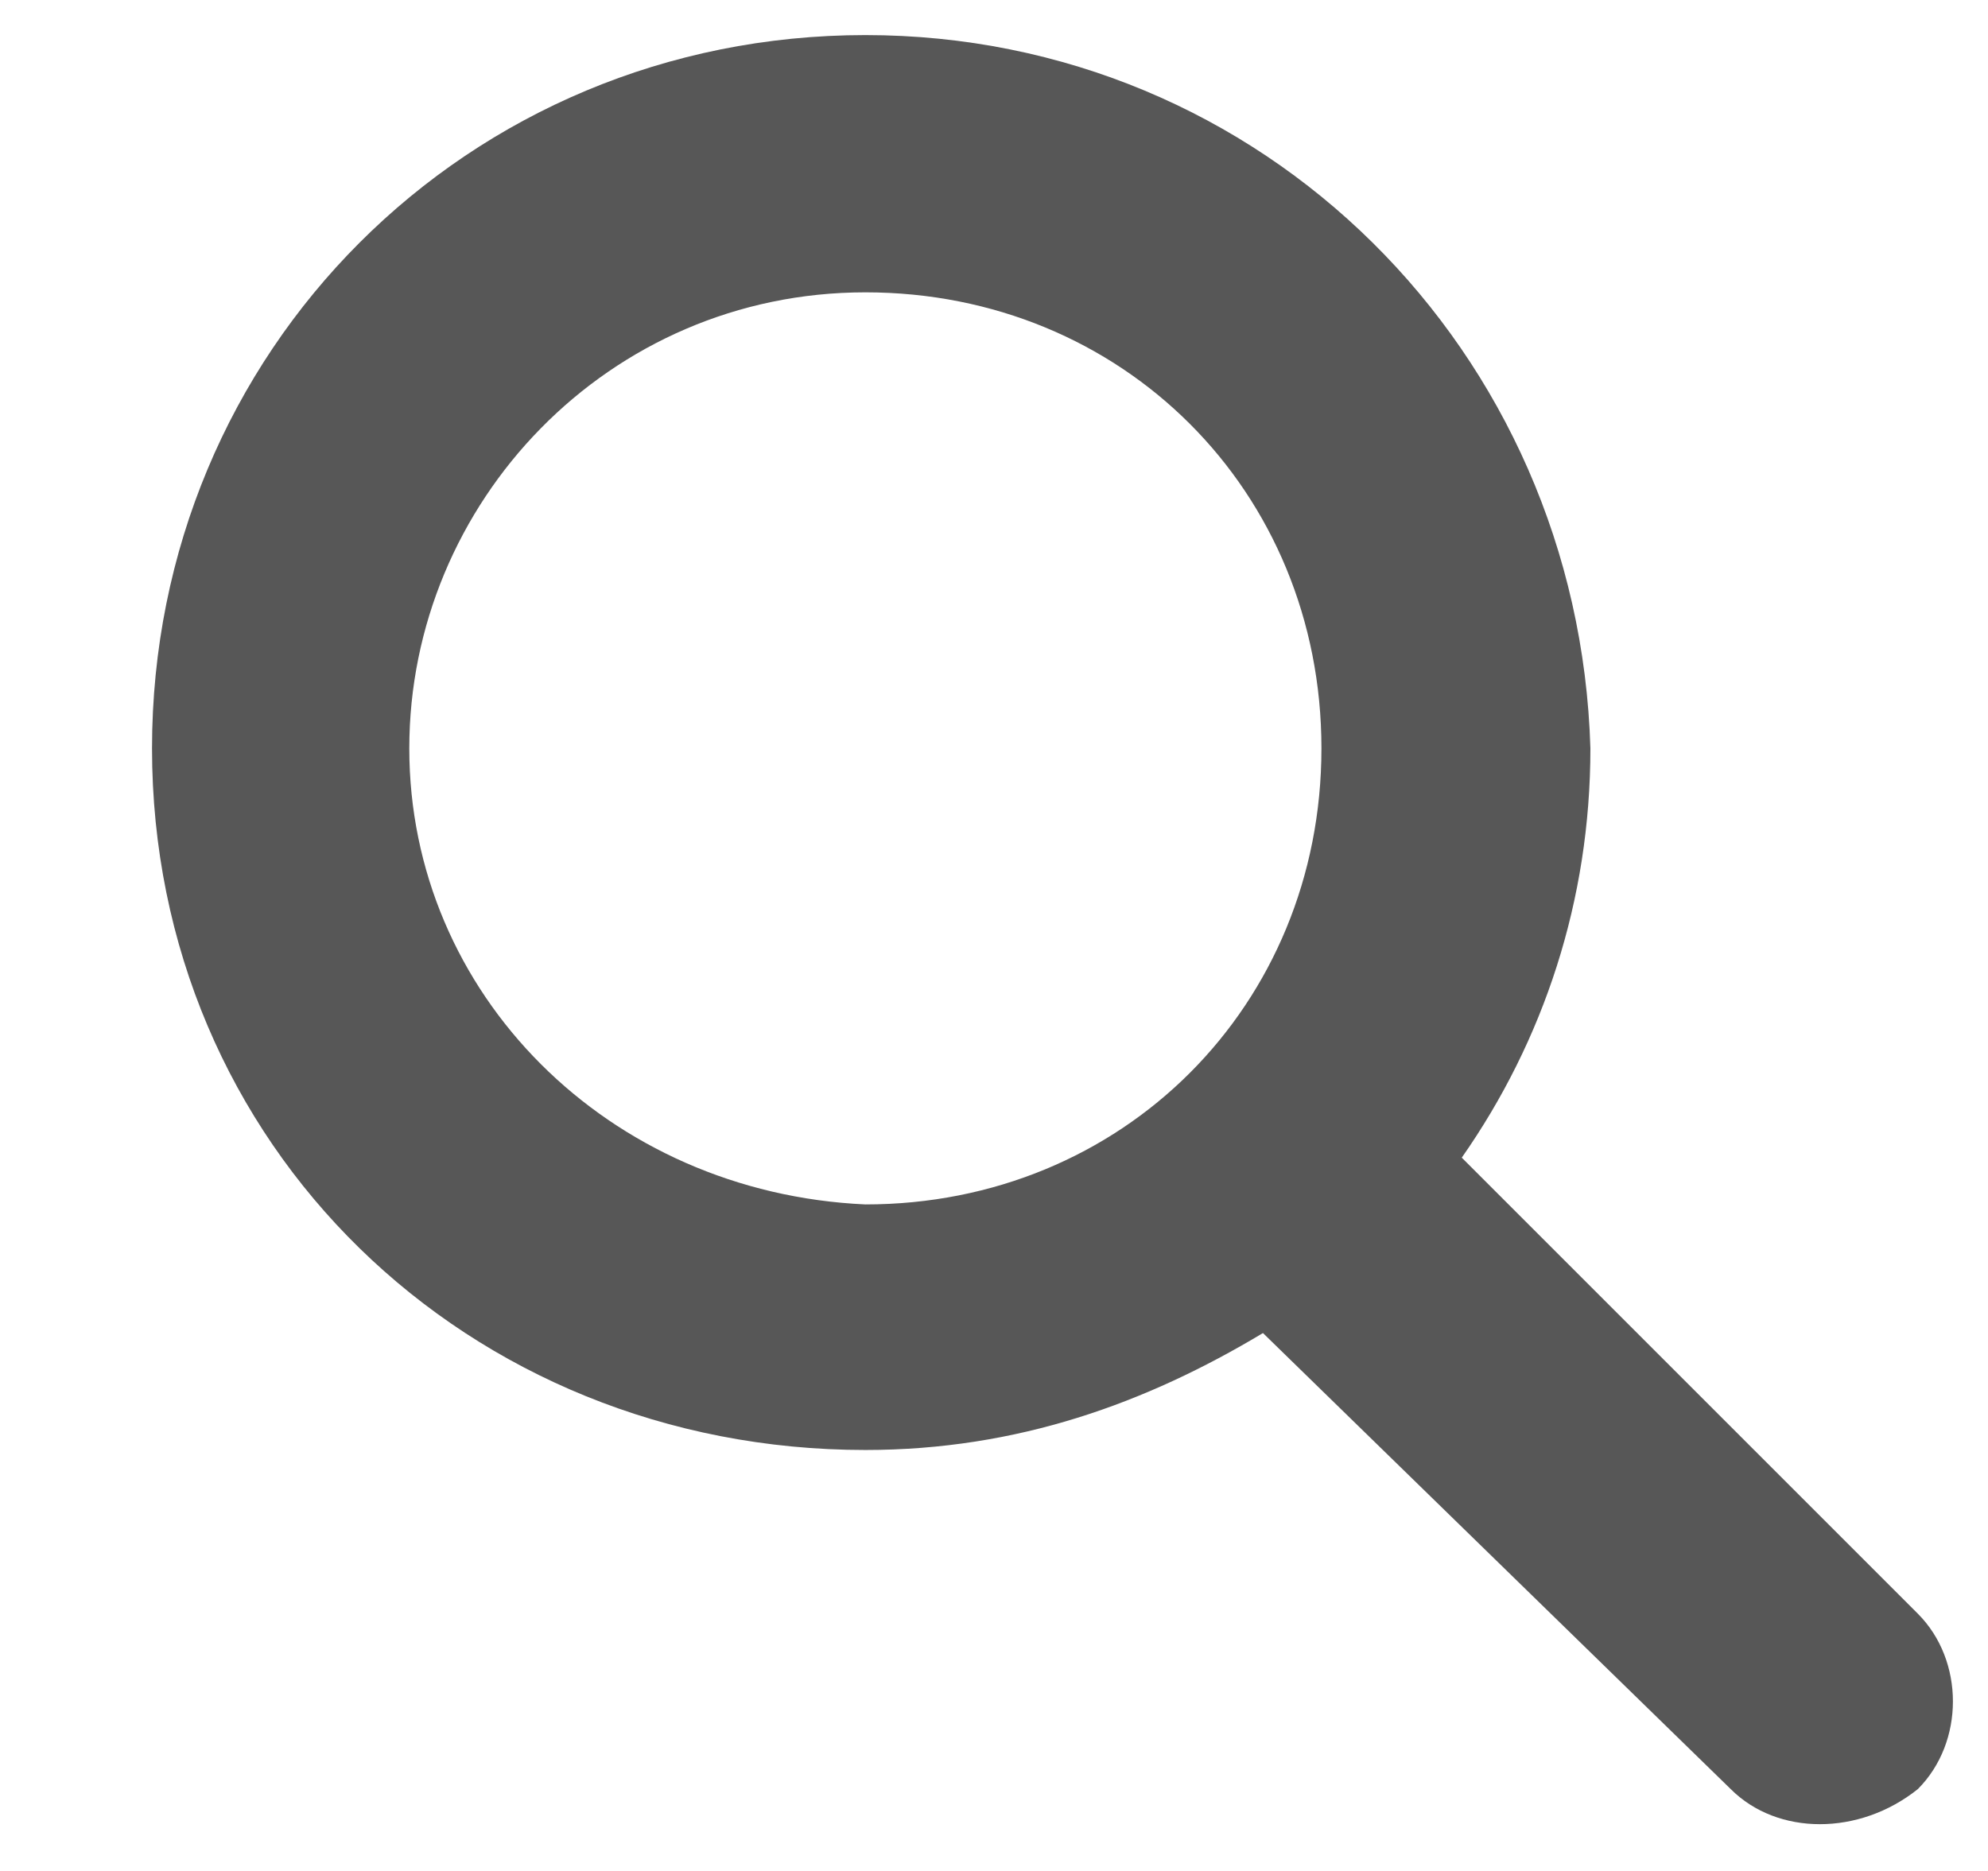
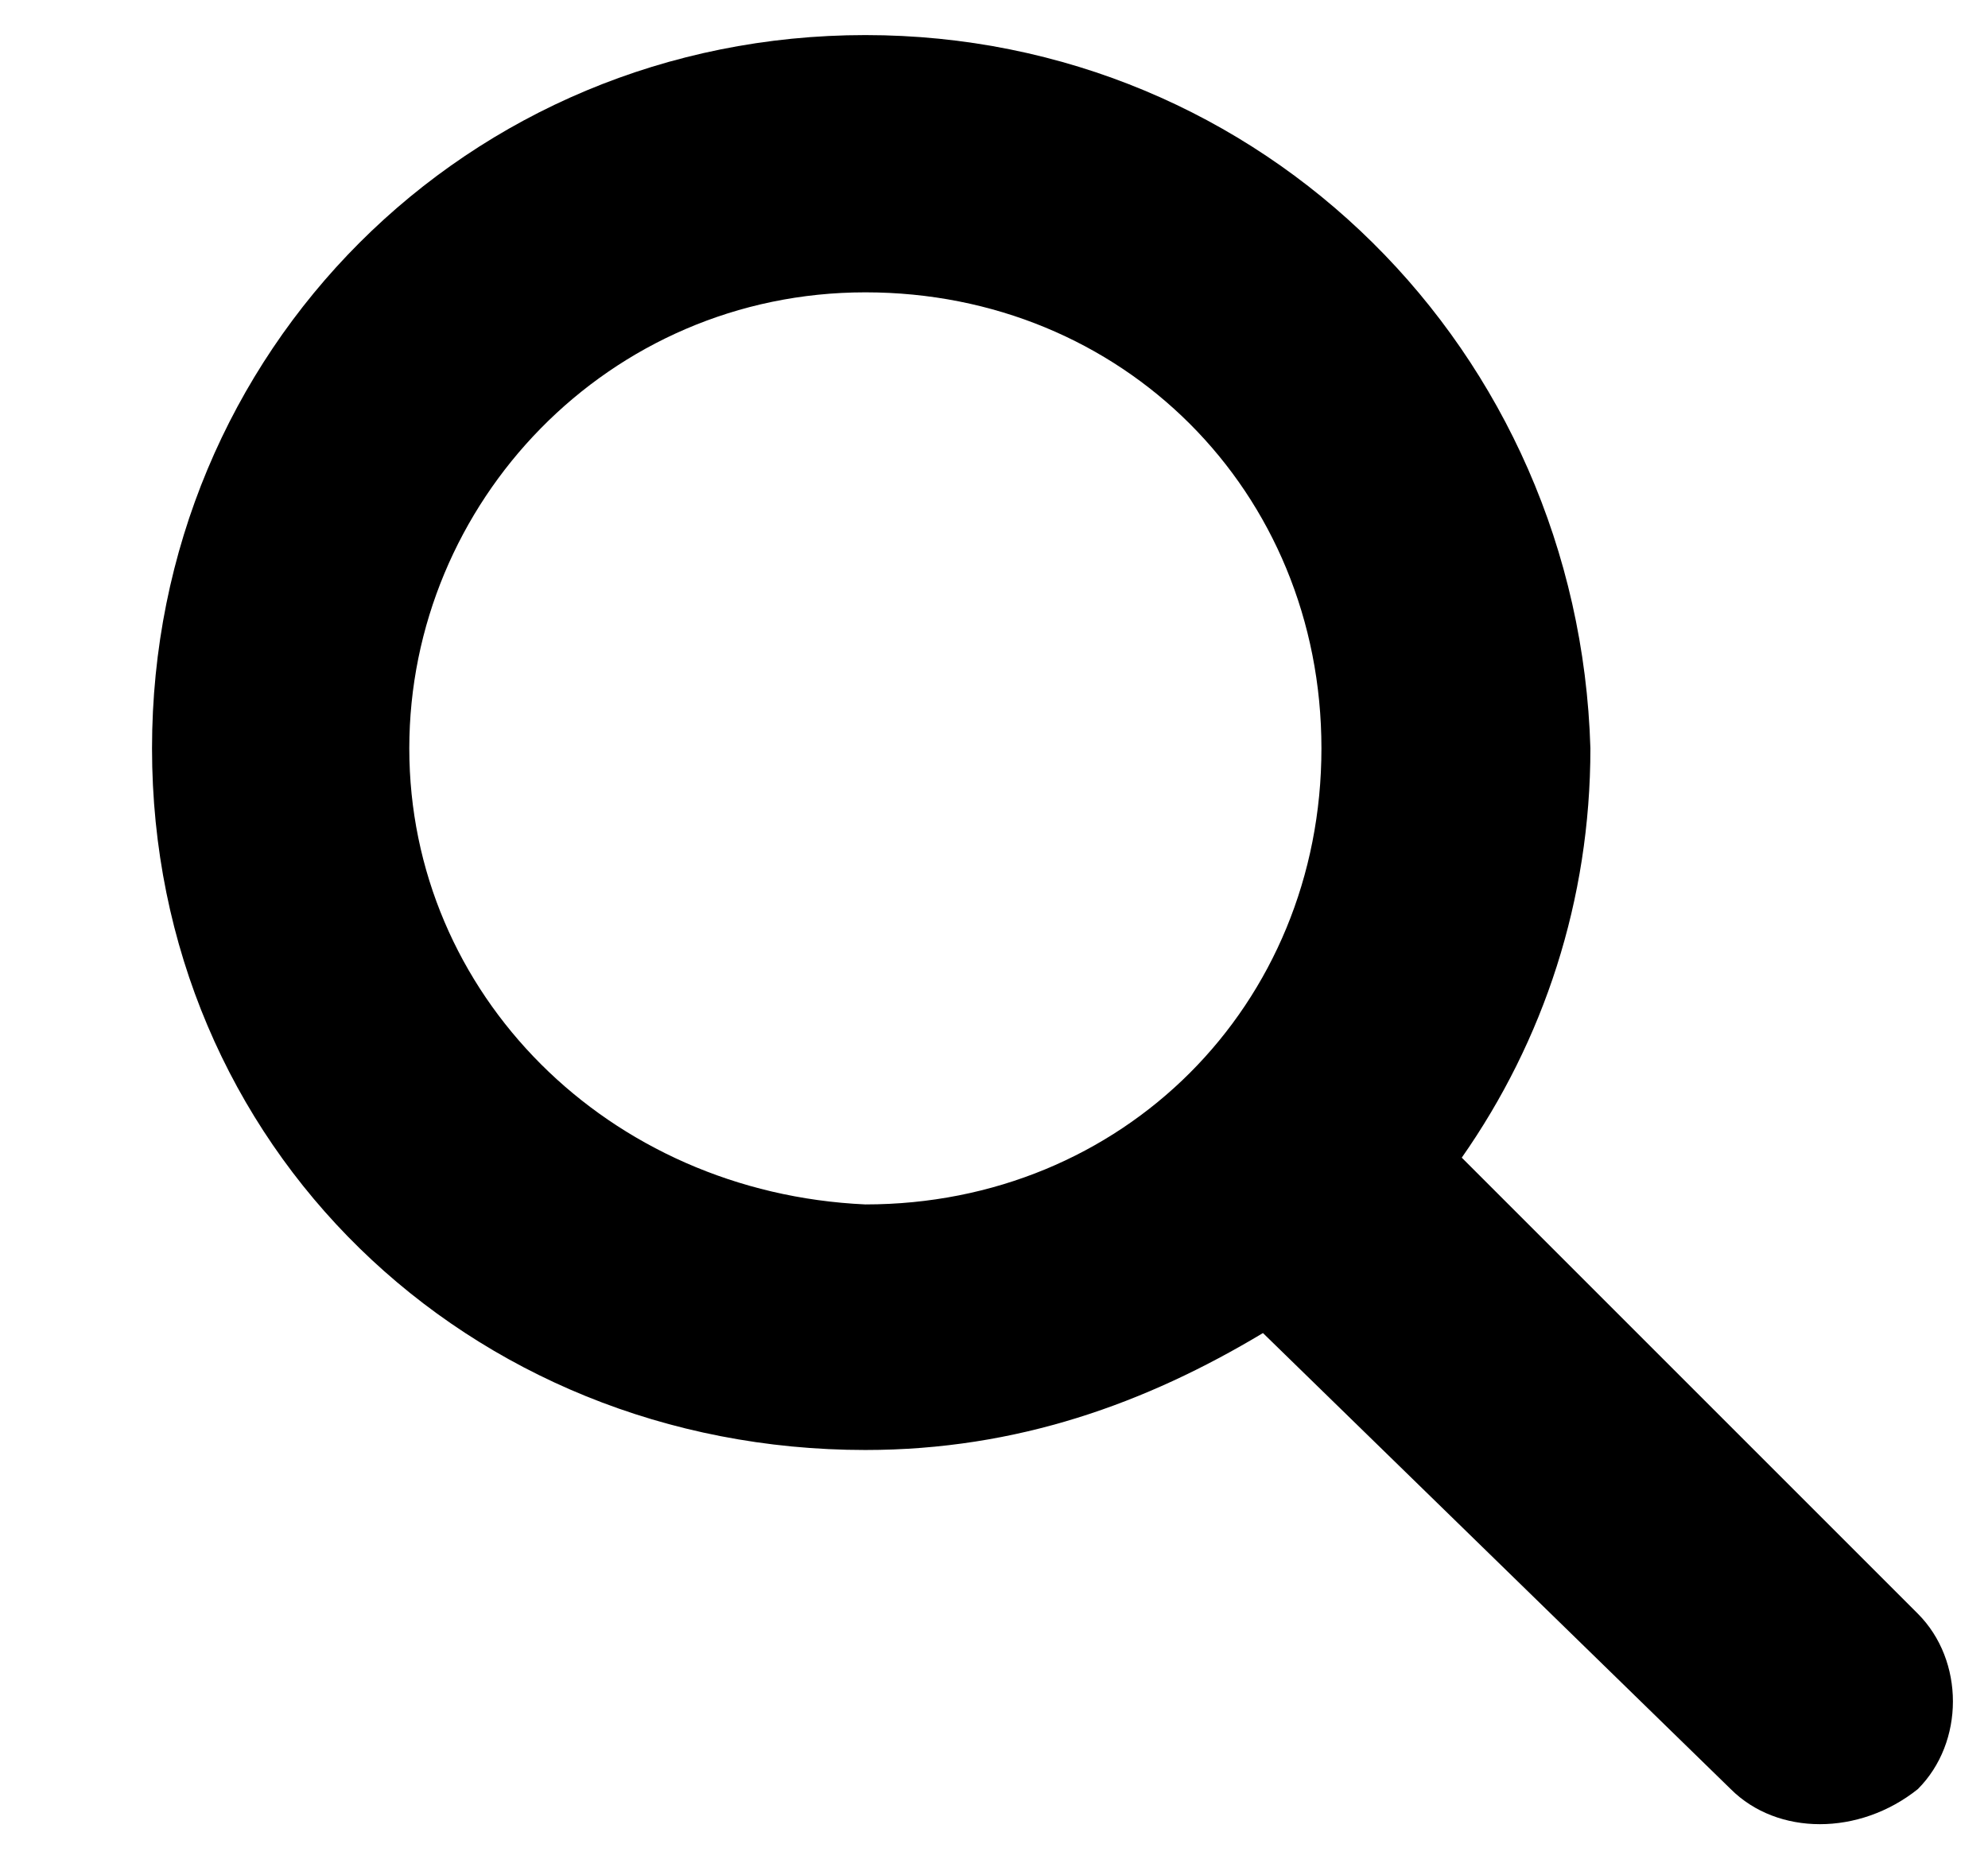
<svg xmlns="http://www.w3.org/2000/svg" version="1.1" id="Layer_1" x="0px" y="0px" viewBox="0 0 17 16" style="enable-background:new 0 0 17 16;" xml:space="preserve">
-   <style type="text/css">
- 	.st0{fill-rule:evenodd;clip-rule:evenodd;fill:#575757;}
- </style>
  <path class="st0" d="M7.4,0.3C4,0.3,1.3,3,1.3,6.4s2.7,6,6.1,6c1.3,0,2.4-0.4,3.4-1l4,3.9c0.4,0.4,1.1,0.4,1.6,0  c0.4-0.4,0.4-1.1,0-1.5l-3.9-3.9c0.7-1,1.1-2.2,1.1-3.5C13.5,3,10.8,0.3,7.4,0.3z M3.5,6.4c0-2.1,1.7-3.9,3.9-3.9  c2.2,0,3.9,1.7,3.9,3.9s-1.7,3.9-3.9,3.9C5.2,10.2,3.5,8.5,3.5,6.4z" />
</svg>
